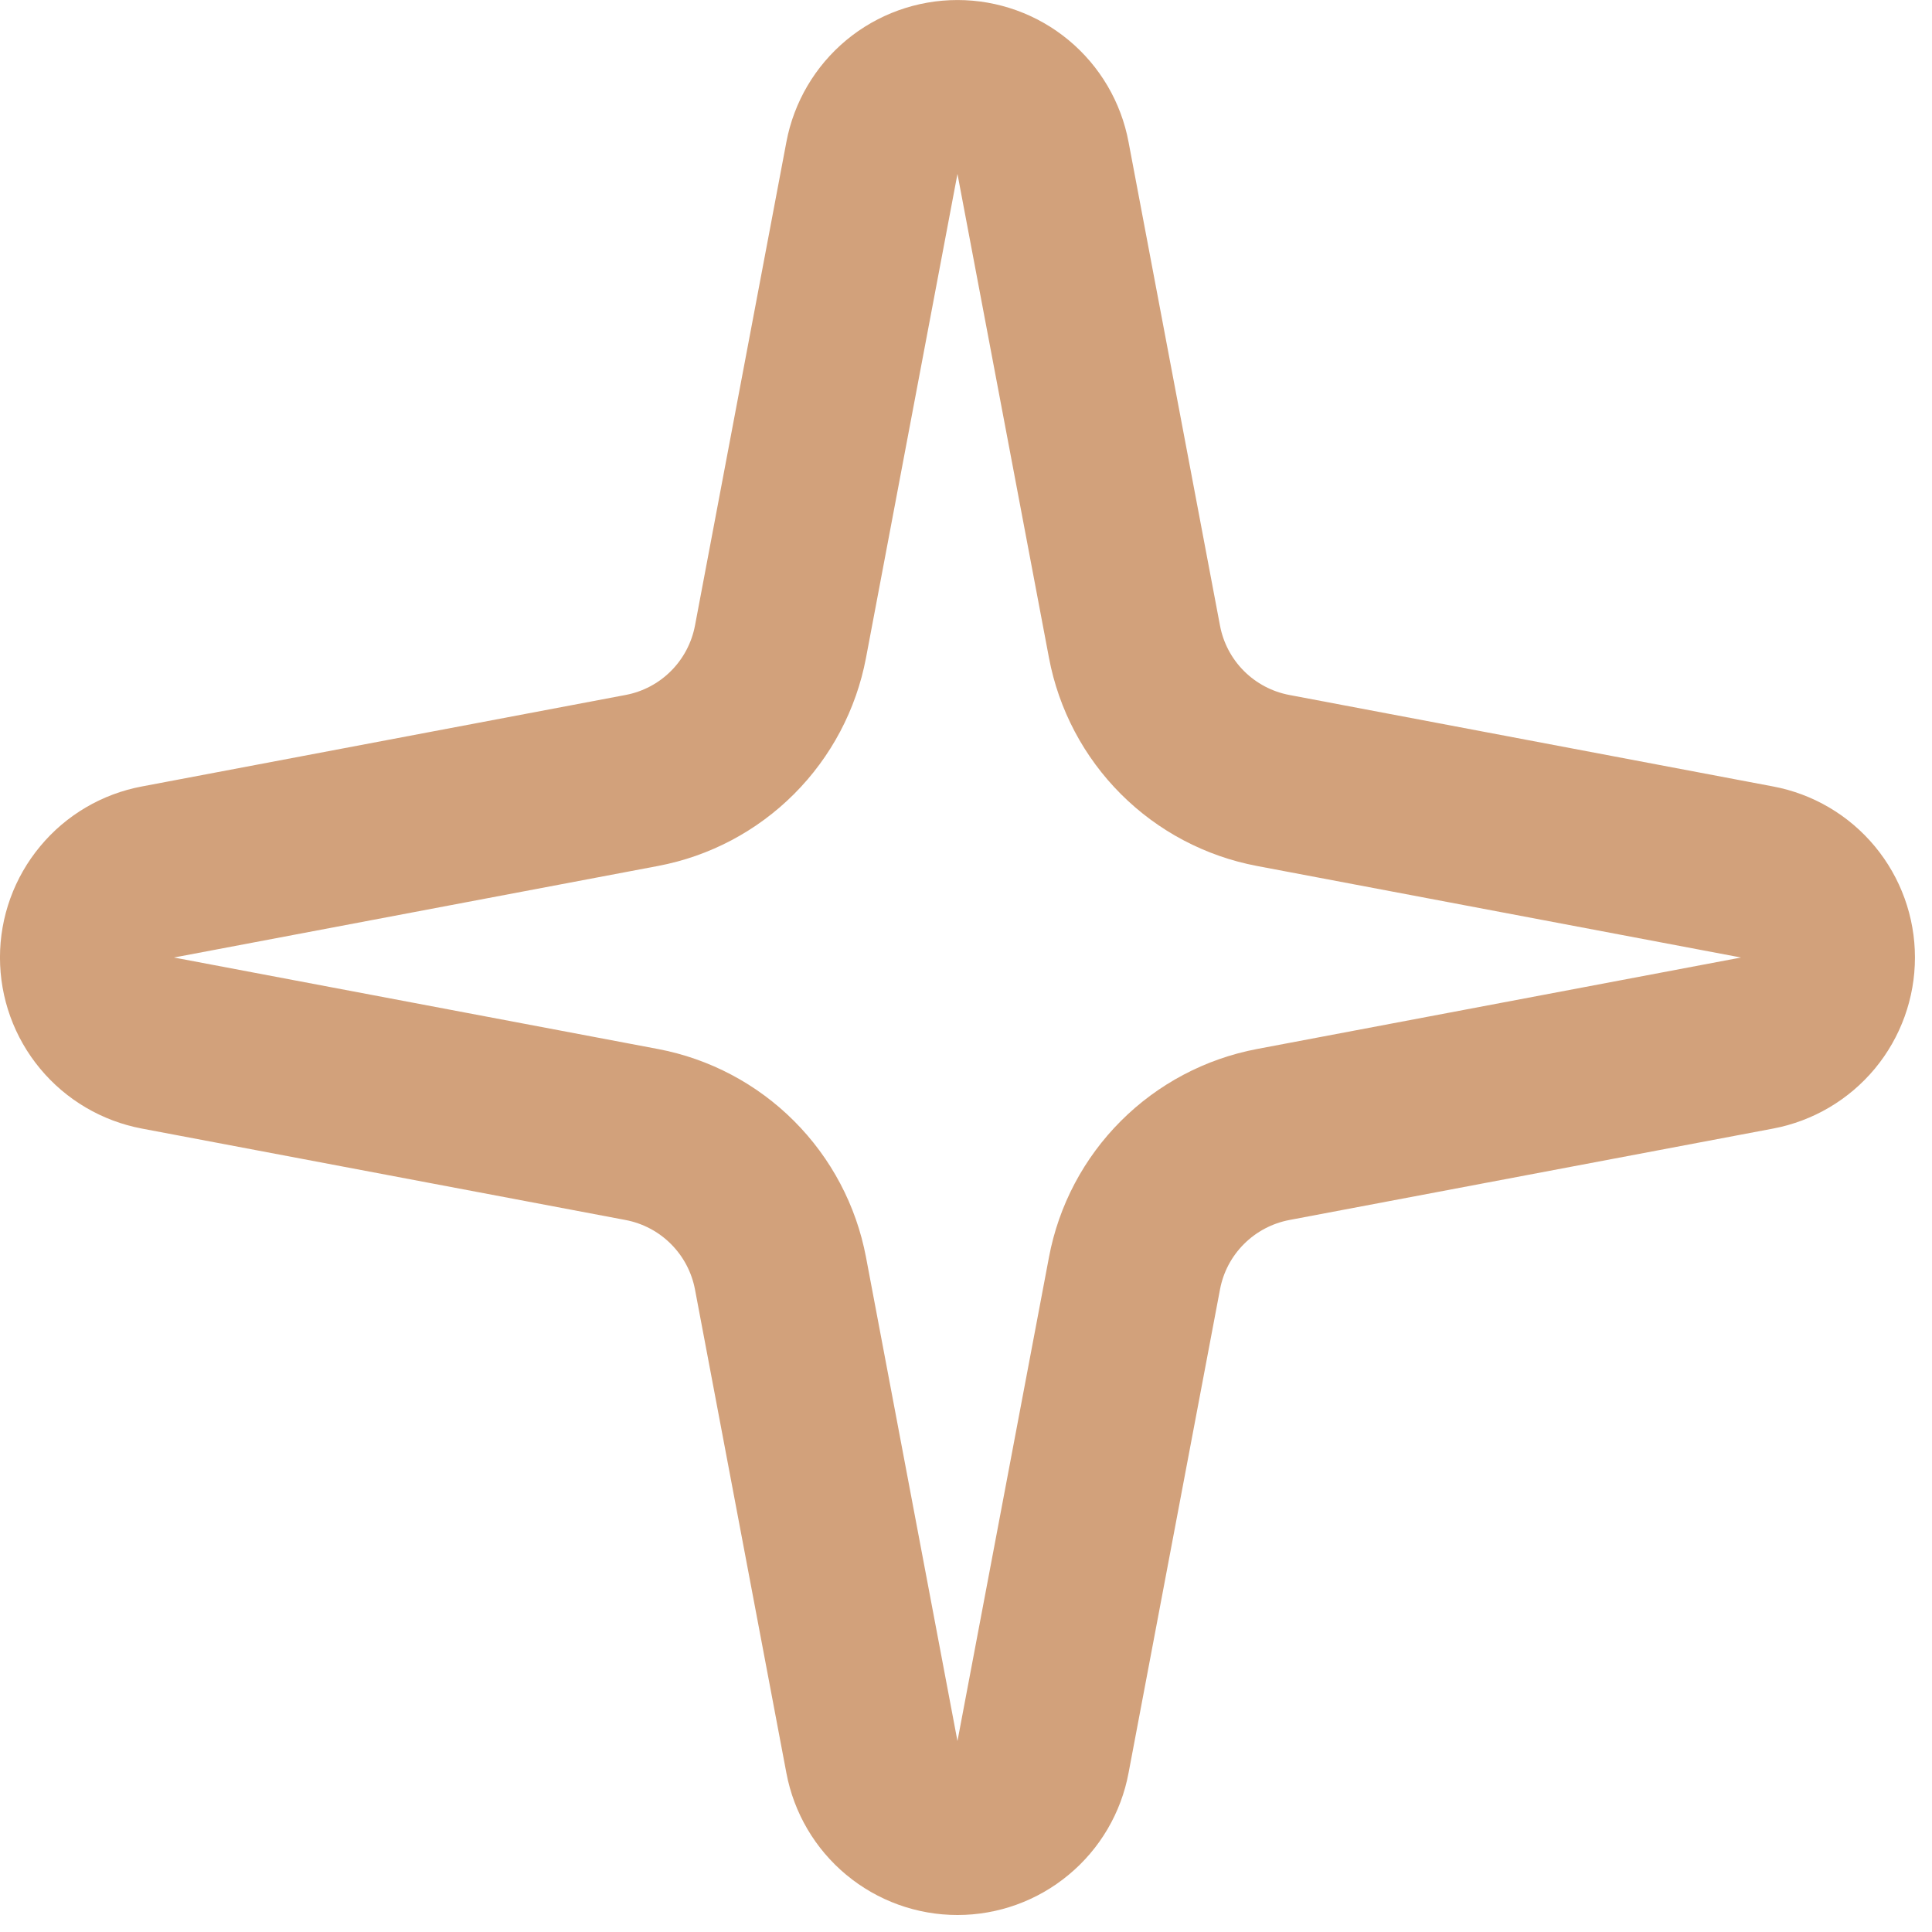
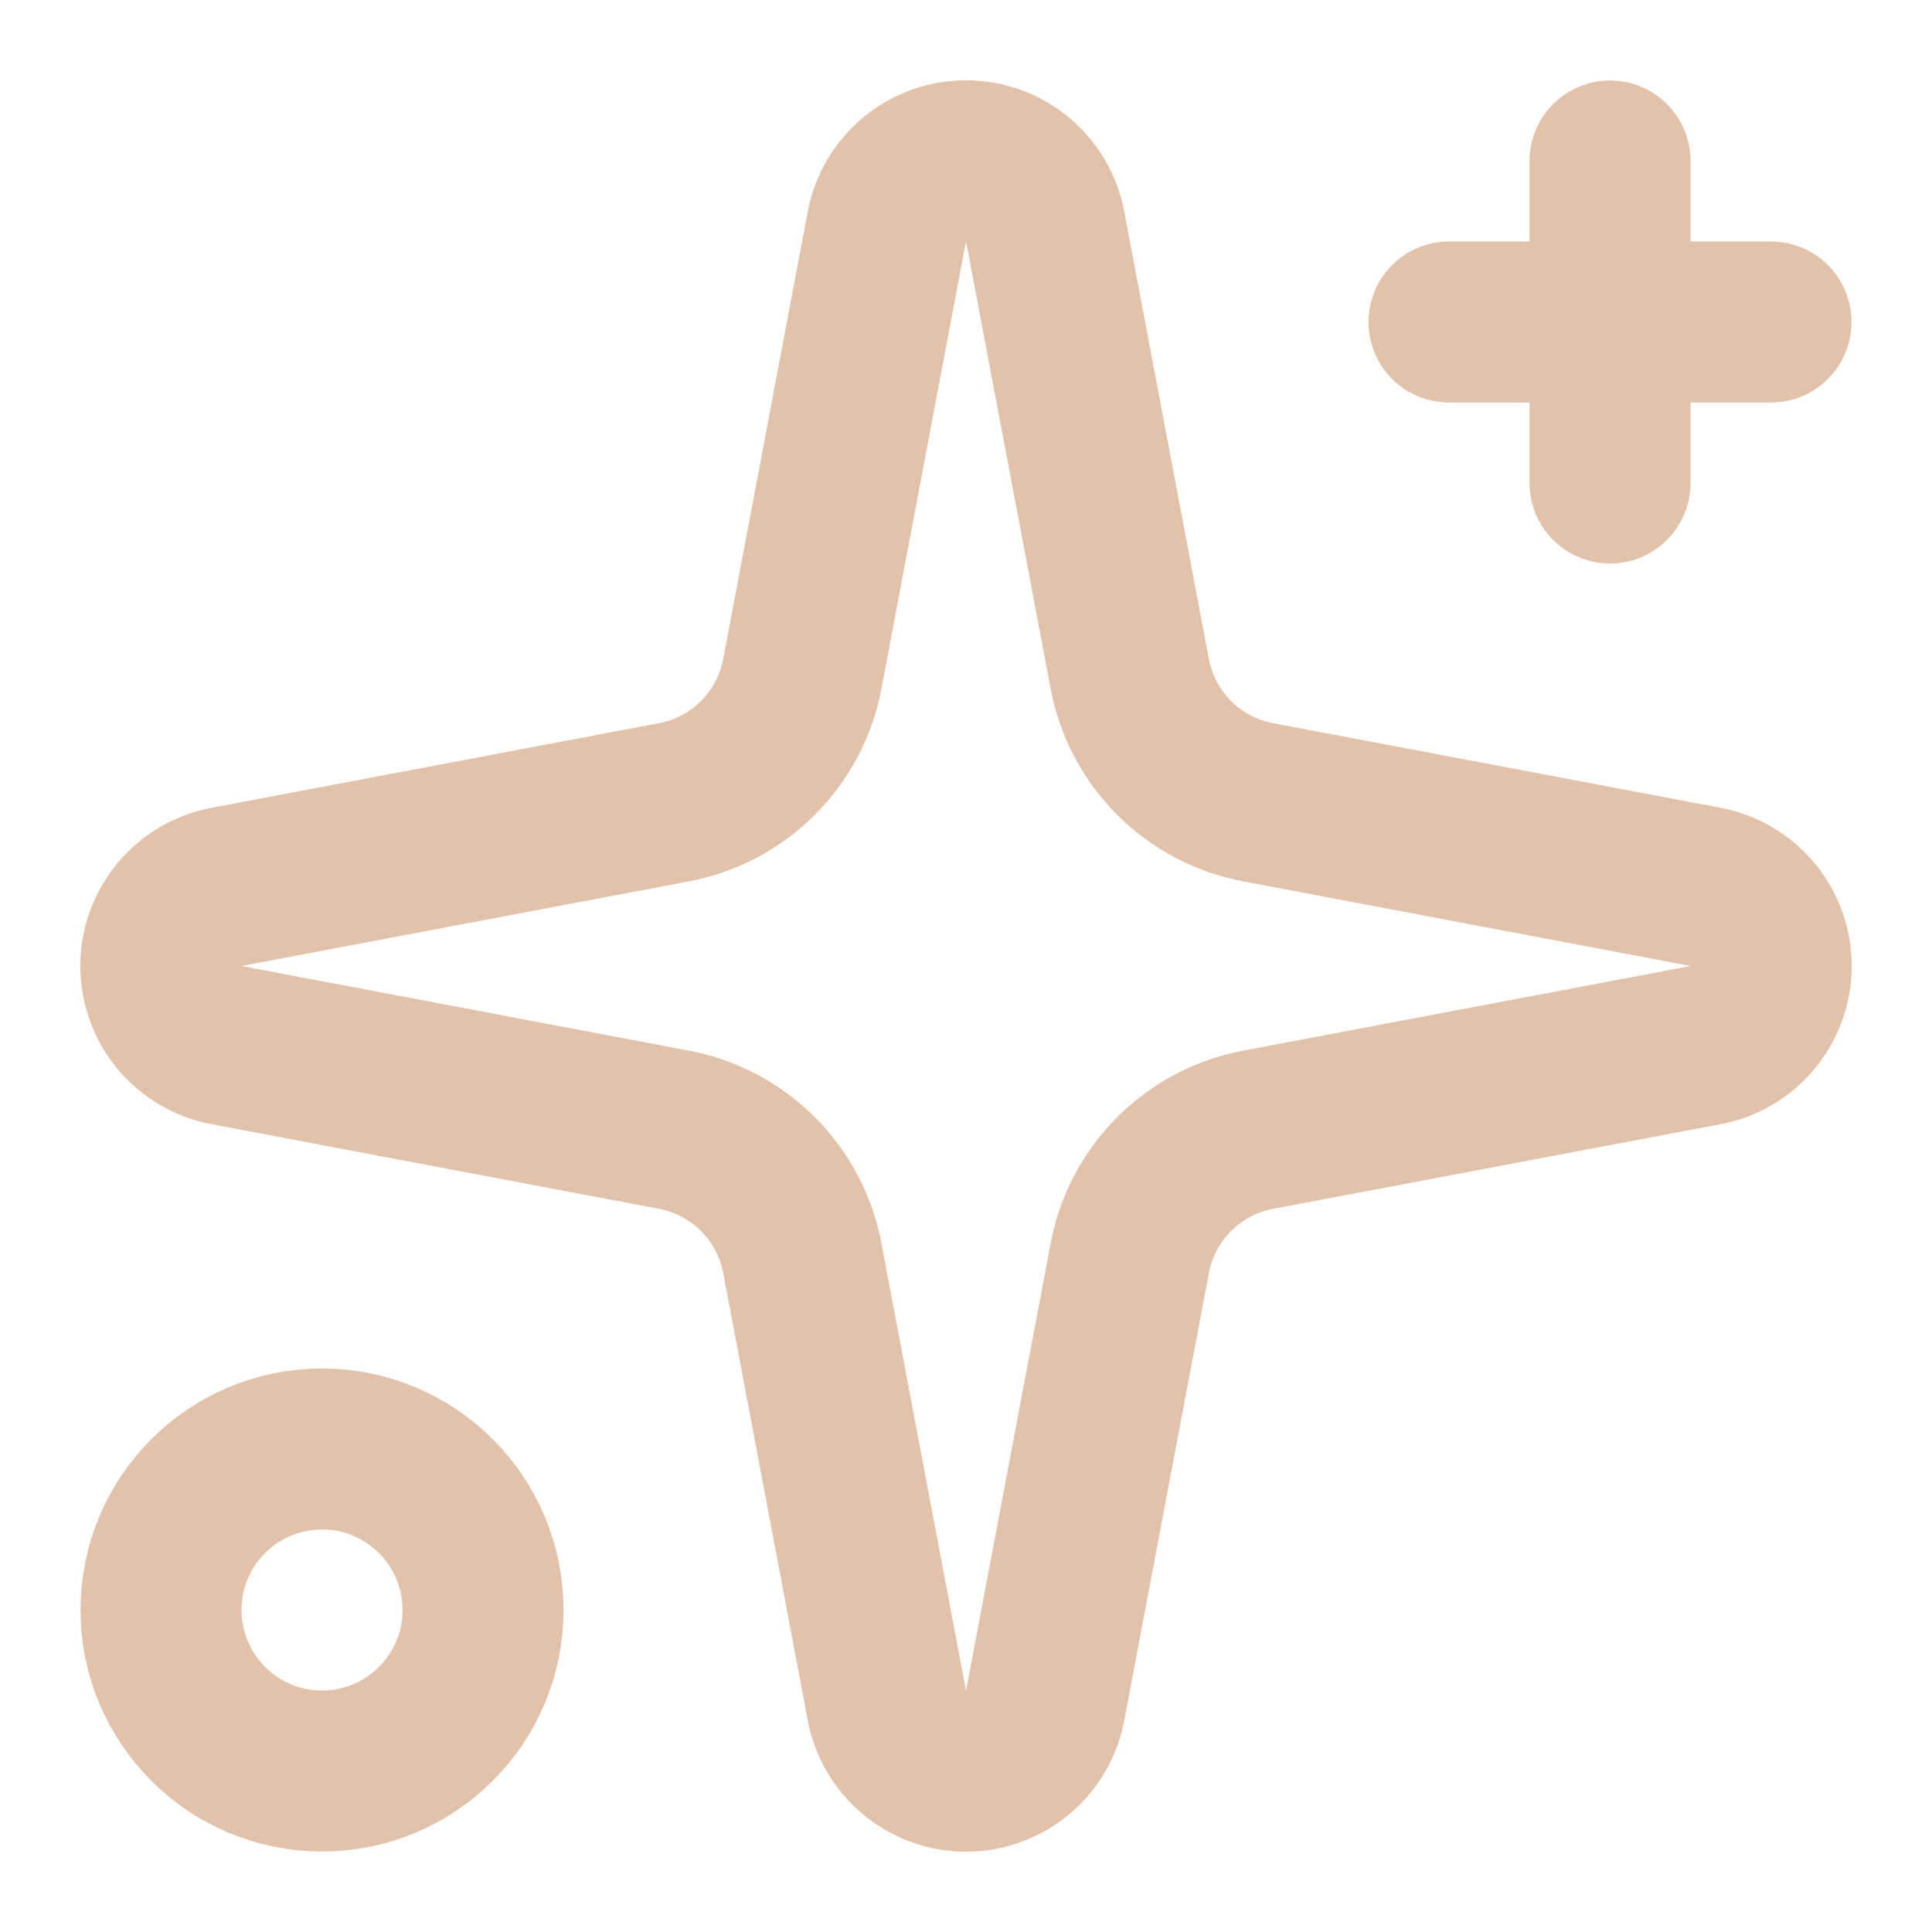
- <svg xmlns="http://www.w3.org/2000/svg" width="37" height="37" viewBox="0 0 37 37" fill="none">
-   <path d="M16.698 3.027C16.77 2.645 16.973 2.3 17.272 2.051C17.571 1.803 17.948 1.667 18.337 1.667C18.726 1.667 19.102 1.803 19.401 2.051C19.701 2.3 19.904 2.645 19.975 3.027L21.727 12.291C21.851 12.949 22.171 13.555 22.645 14.029C23.119 14.503 23.725 14.823 24.383 14.947L33.647 16.699C34.029 16.77 34.374 16.973 34.623 17.273C34.871 17.572 35.007 17.948 35.007 18.337C35.007 18.726 34.871 19.103 34.623 19.402C34.374 19.701 34.029 19.904 33.647 19.976L24.383 21.727C23.725 21.852 23.119 22.172 22.645 22.646C22.171 23.12 21.851 23.725 21.727 24.384L19.975 33.647C19.904 34.03 19.701 34.375 19.401 34.623C19.102 34.872 18.726 35.008 18.337 35.008C17.948 35.008 17.571 34.872 17.272 34.623C16.973 34.375 16.77 34.03 16.698 33.647L14.947 24.384C14.822 23.725 14.502 23.12 14.028 22.646C13.554 22.172 12.949 21.852 12.29 21.727L3.027 19.976C2.644 19.904 2.299 19.701 2.051 19.402C1.802 19.103 1.666 18.726 1.666 18.337C1.666 17.948 1.802 17.572 2.051 17.273C2.299 16.973 2.644 16.77 3.027 16.699L12.29 14.947C12.949 14.823 13.554 14.503 14.028 14.029C14.502 13.555 14.822 12.949 14.947 12.291L16.698 3.027Z" stroke="#D2A17B" stroke-width="3.333" stroke-linecap="round" stroke-linejoin="round" />
+ <svg xmlns="http://www.w3.org/2000/svg" width="40" height="40" viewBox="0 0 40 40" fill="none">
+   <g opacity="0.643">
+     <path d="M18.362 4.69C18.434 4.308 18.637 3.962 18.936 3.714C19.235 3.465 19.612 3.329 20.001 3.329C20.39 3.329 20.766 3.465 21.066 3.714C21.365 3.962 21.568 4.308 21.639 4.69L23.391 13.953C23.515 14.612 23.835 15.218 24.309 15.692C24.783 16.166 25.389 16.486 26.047 16.61L35.311 18.362C35.693 18.433 36.038 18.636 36.287 18.935C36.535 19.234 36.671 19.611 36.671 20C36.671 20.389 36.535 20.766 36.287 21.065C36.038 21.364 35.693 21.567 35.311 21.638L26.047 23.39C25.389 23.514 24.783 23.834 24.309 24.308C23.835 24.782 23.515 25.388 23.391 26.047L21.639 35.31C21.568 35.692 21.365 36.038 21.066 36.286C20.766 36.535 20.39 36.671 20.001 36.671C19.612 36.671 19.235 36.535 18.936 36.286C18.637 36.038 18.434 35.692 18.362 35.31L16.611 26.047C16.486 25.388 16.166 24.782 15.692 24.308C15.218 23.834 14.613 23.514 13.954 23.39L4.691 21.638C4.308 21.567 3.963 21.364 3.715 21.065C3.466 20.766 3.33 20.389 3.33 20C3.33 19.611 3.466 19.234 3.715 18.935C3.963 18.636 4.308 18.433 4.691 18.362L13.954 16.61C14.613 16.486 15.218 16.166 15.692 15.692C16.166 15.218 16.486 14.612 16.611 13.953L18.362 4.69Z" stroke="#D2A17B" stroke-width="3.333" stroke-linecap="round" stroke-linejoin="round" />
+     <path d="M33.334 3.333V10" stroke="#D2A17B" stroke-width="3.333" stroke-linecap="round" stroke-linejoin="round" />
+     <path d="M36.667 6.667H30" stroke="#D2A17B" stroke-width="3.333" stroke-linecap="round" stroke-linejoin="round" />
+     <path d="M6.667 36.667C8.508 36.667 10.001 35.174 10.001 33.333C10.001 31.492 8.508 30 6.667 30C4.826 30 3.334 31.492 3.334 33.333C3.334 35.174 4.826 36.667 6.667 36.667Z" stroke="#D2A17B" stroke-width="3.333" stroke-linecap="round" stroke-linejoin="round" />
+   </g>
</svg>
